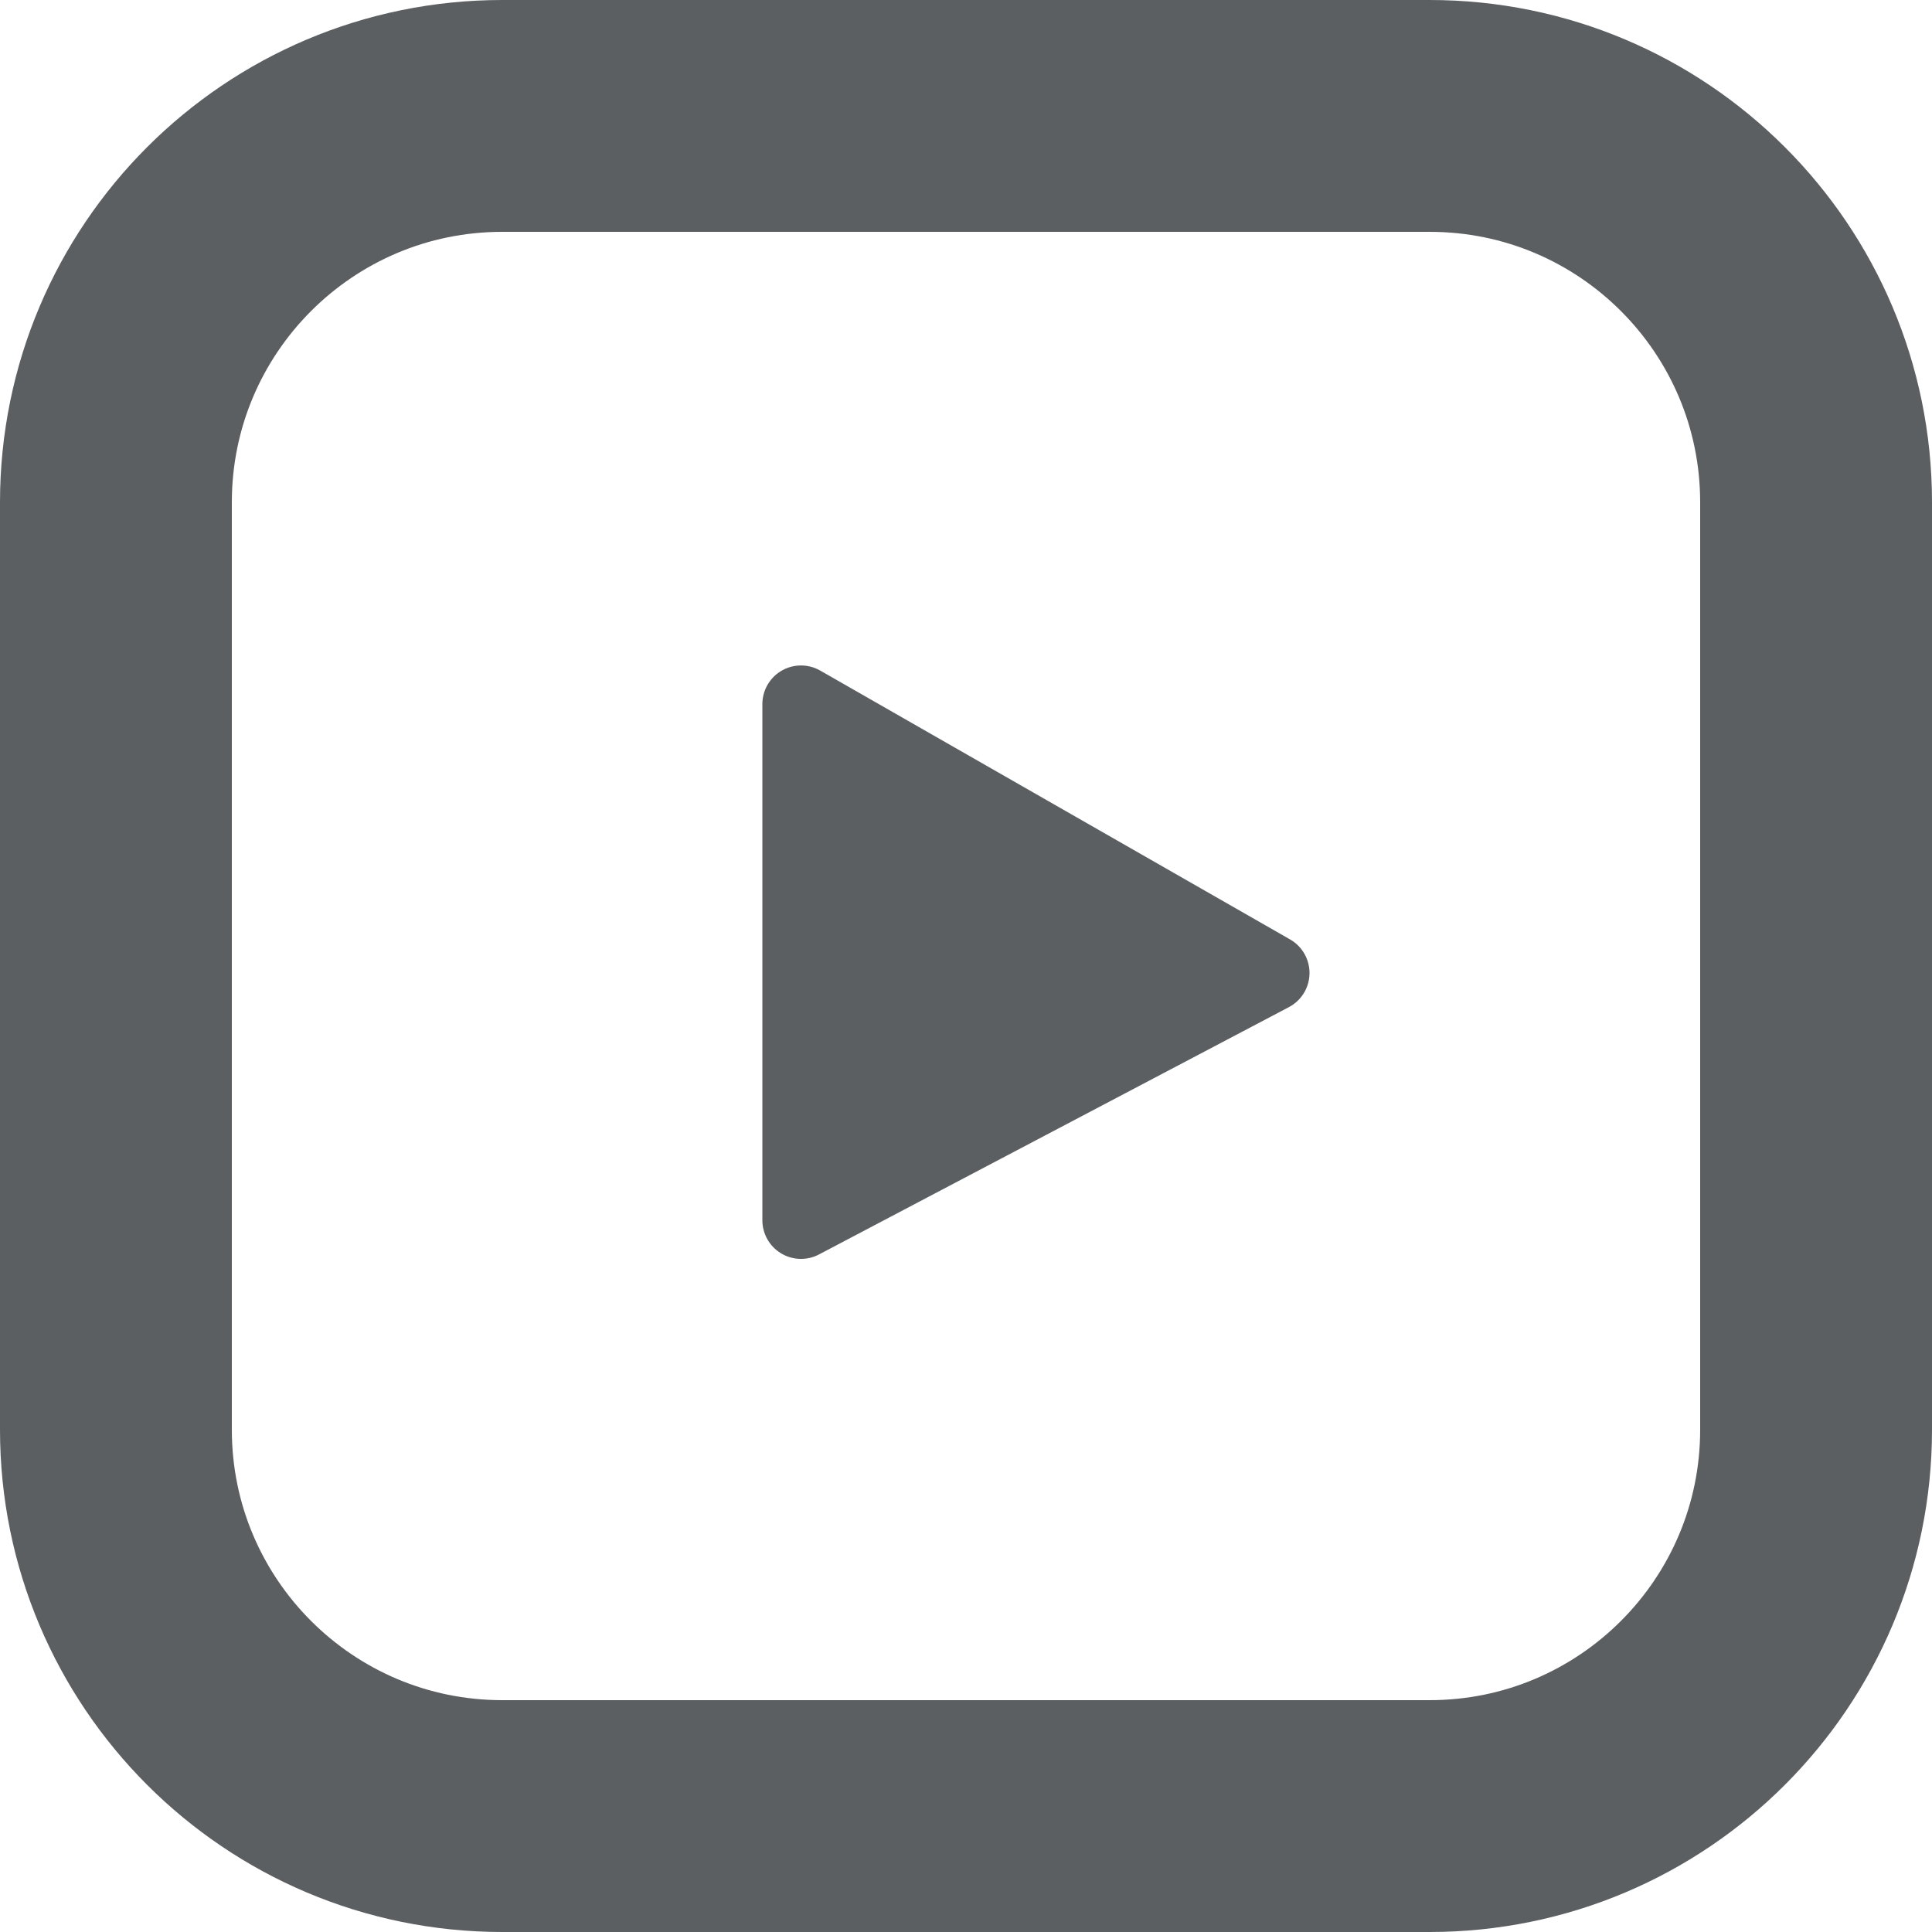
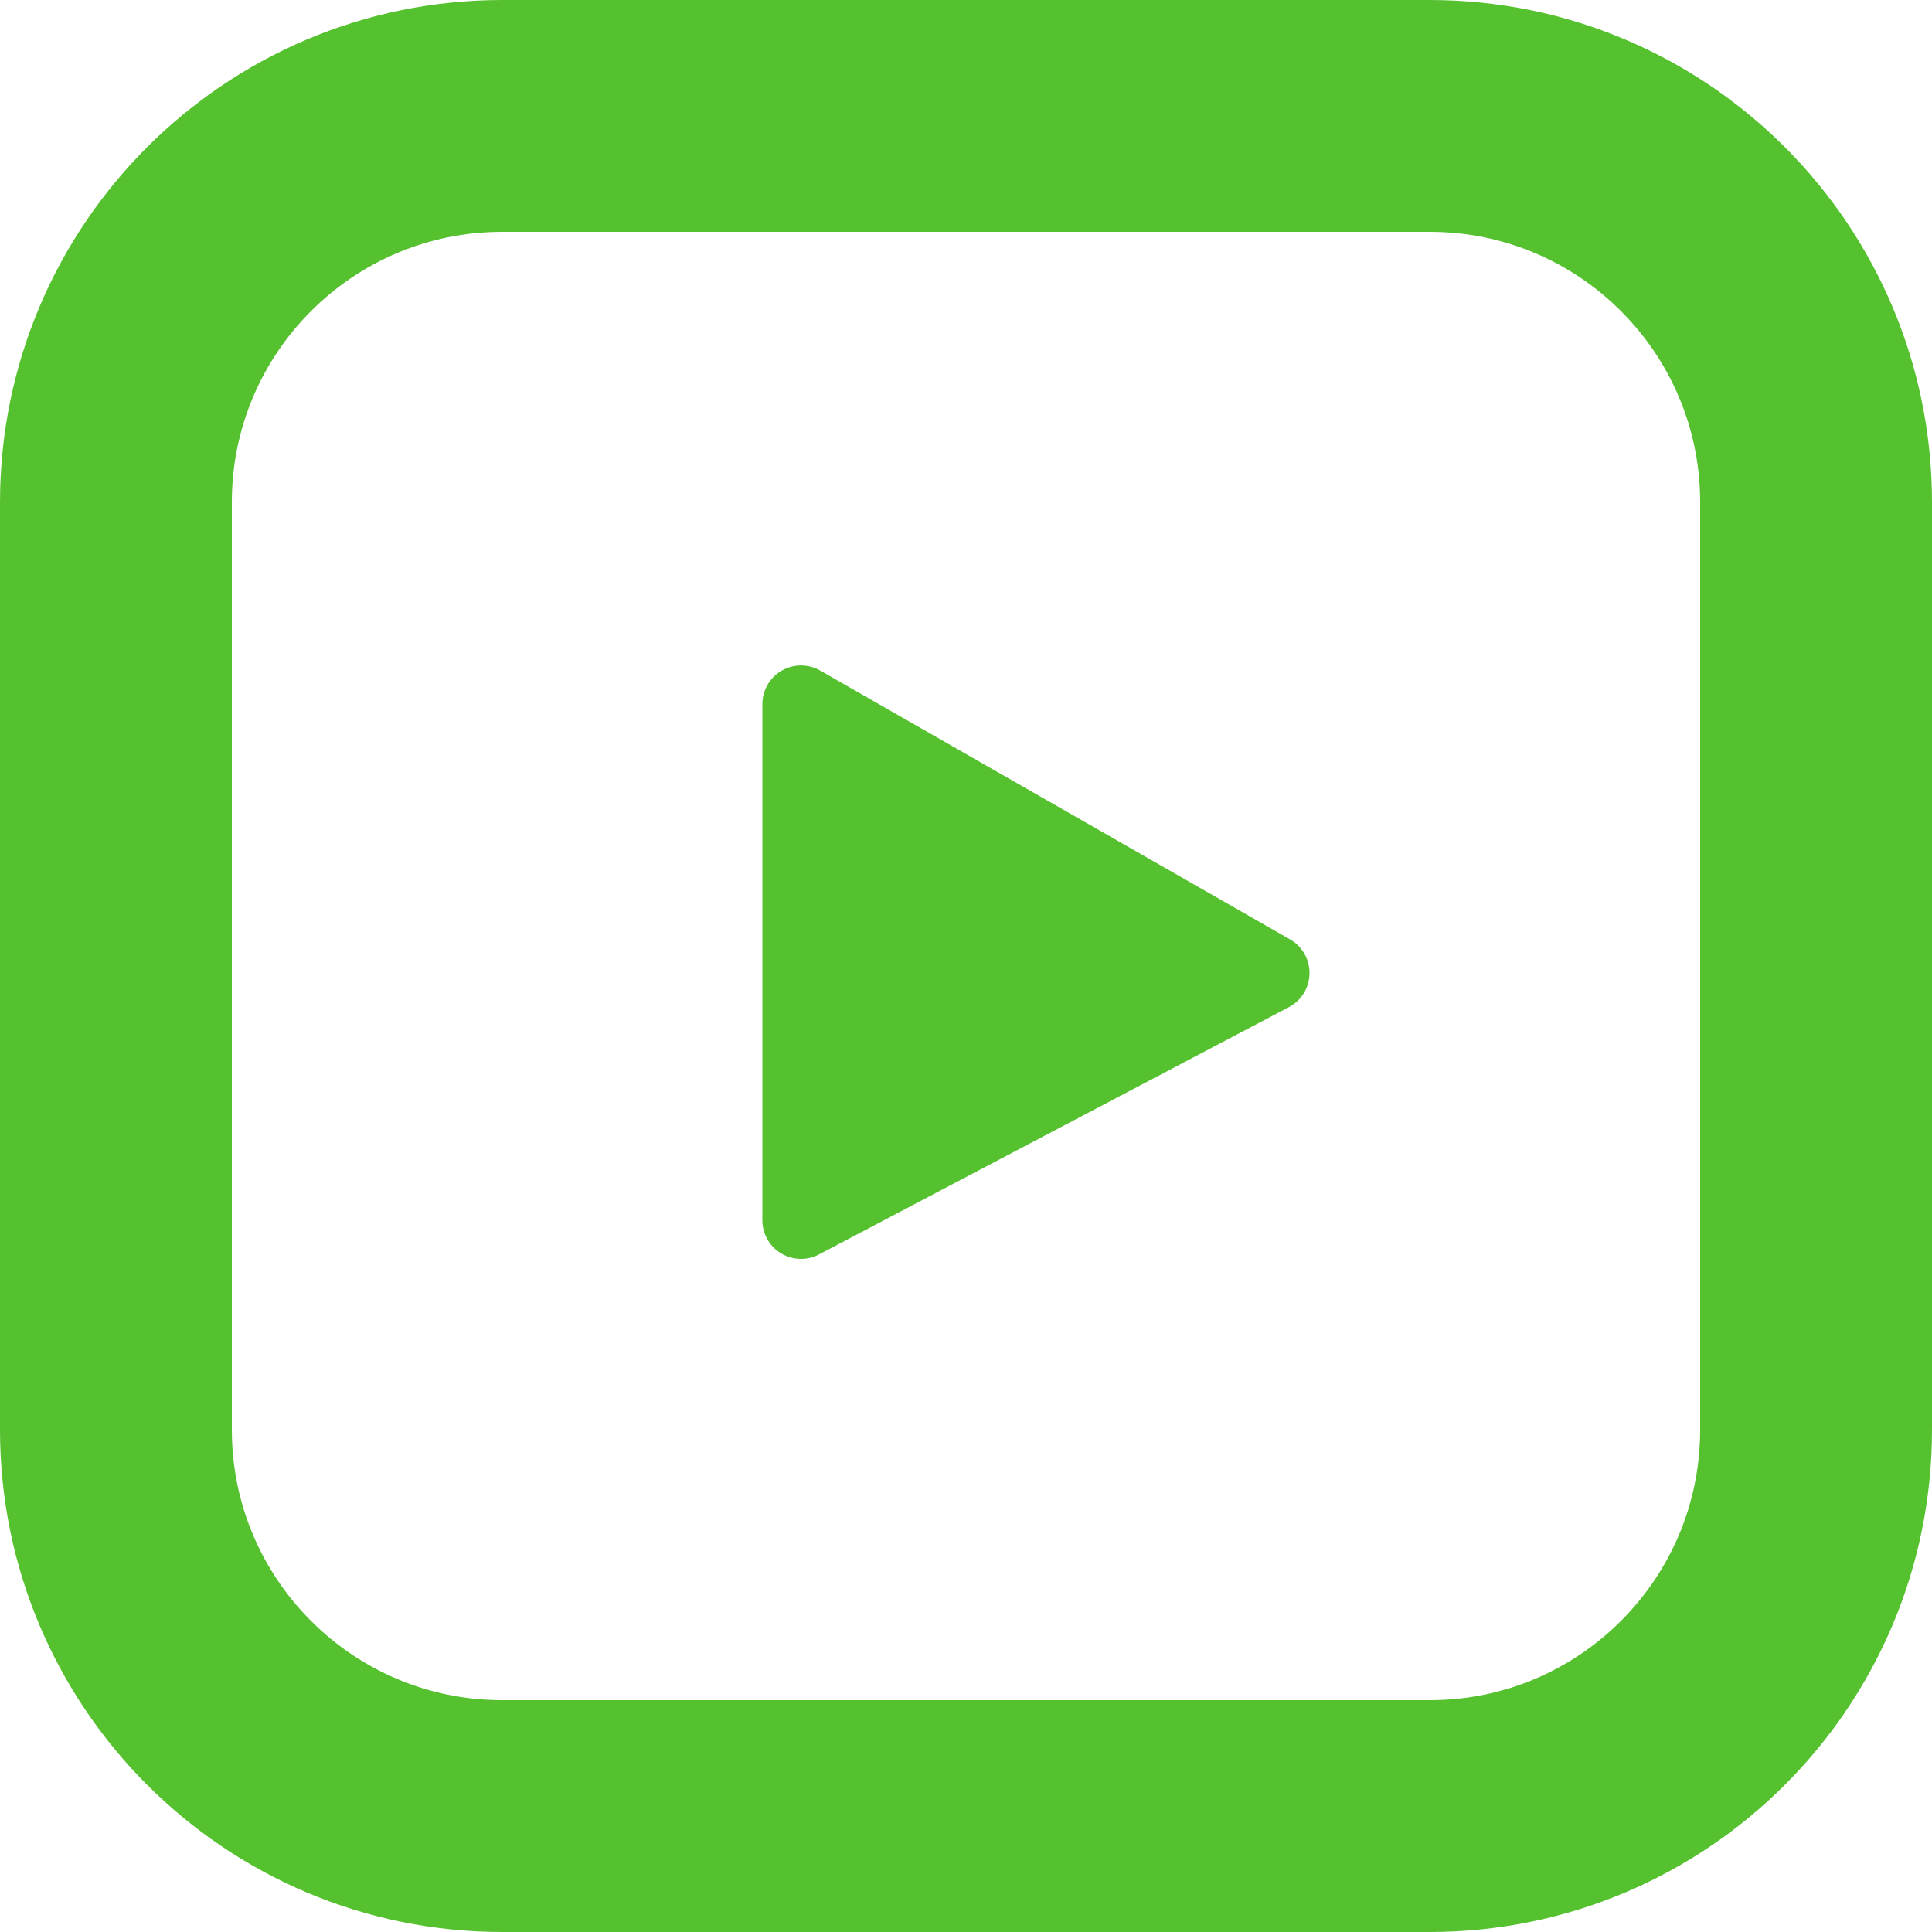
<svg xmlns="http://www.w3.org/2000/svg" width="25" height="25" viewBox="0 0 25 25">
  <g id="Live-leftmenu-icon" transform="translate(1.308 1.5)">
-     <rect id="Rectangle_144" data-name="Rectangle 144" width="22" height="22" rx="5" transform="translate(0.192)" fill="none" stroke="#5b5f61" stroke-width="3" />
-     <path id="Path_168" data-name="Path 168" d="M167.35,169.8v6.679l6.08-3.2Z" transform="translate(-158.293 -162.189)" fill="#5b5f61" stroke="#5b5f61" stroke-linejoin="round" stroke-width="1" />
+     <rect id="Rectangle_144" data-name="Rectangle 144" width="22" height="22" rx="5" transform="translate(0.192)" fill="none" stroke="#55c12f" stroke-width="3" />
+     <path id="Path_168" data-name="Path 168" d="M167.35,169.8v6.679l6.08-3.2Z" transform="translate(-158.293 -162.189)" fill="#55c12f" stroke="#55c12f" stroke-linejoin="round" stroke-width="1" />
  </g>
</svg>
